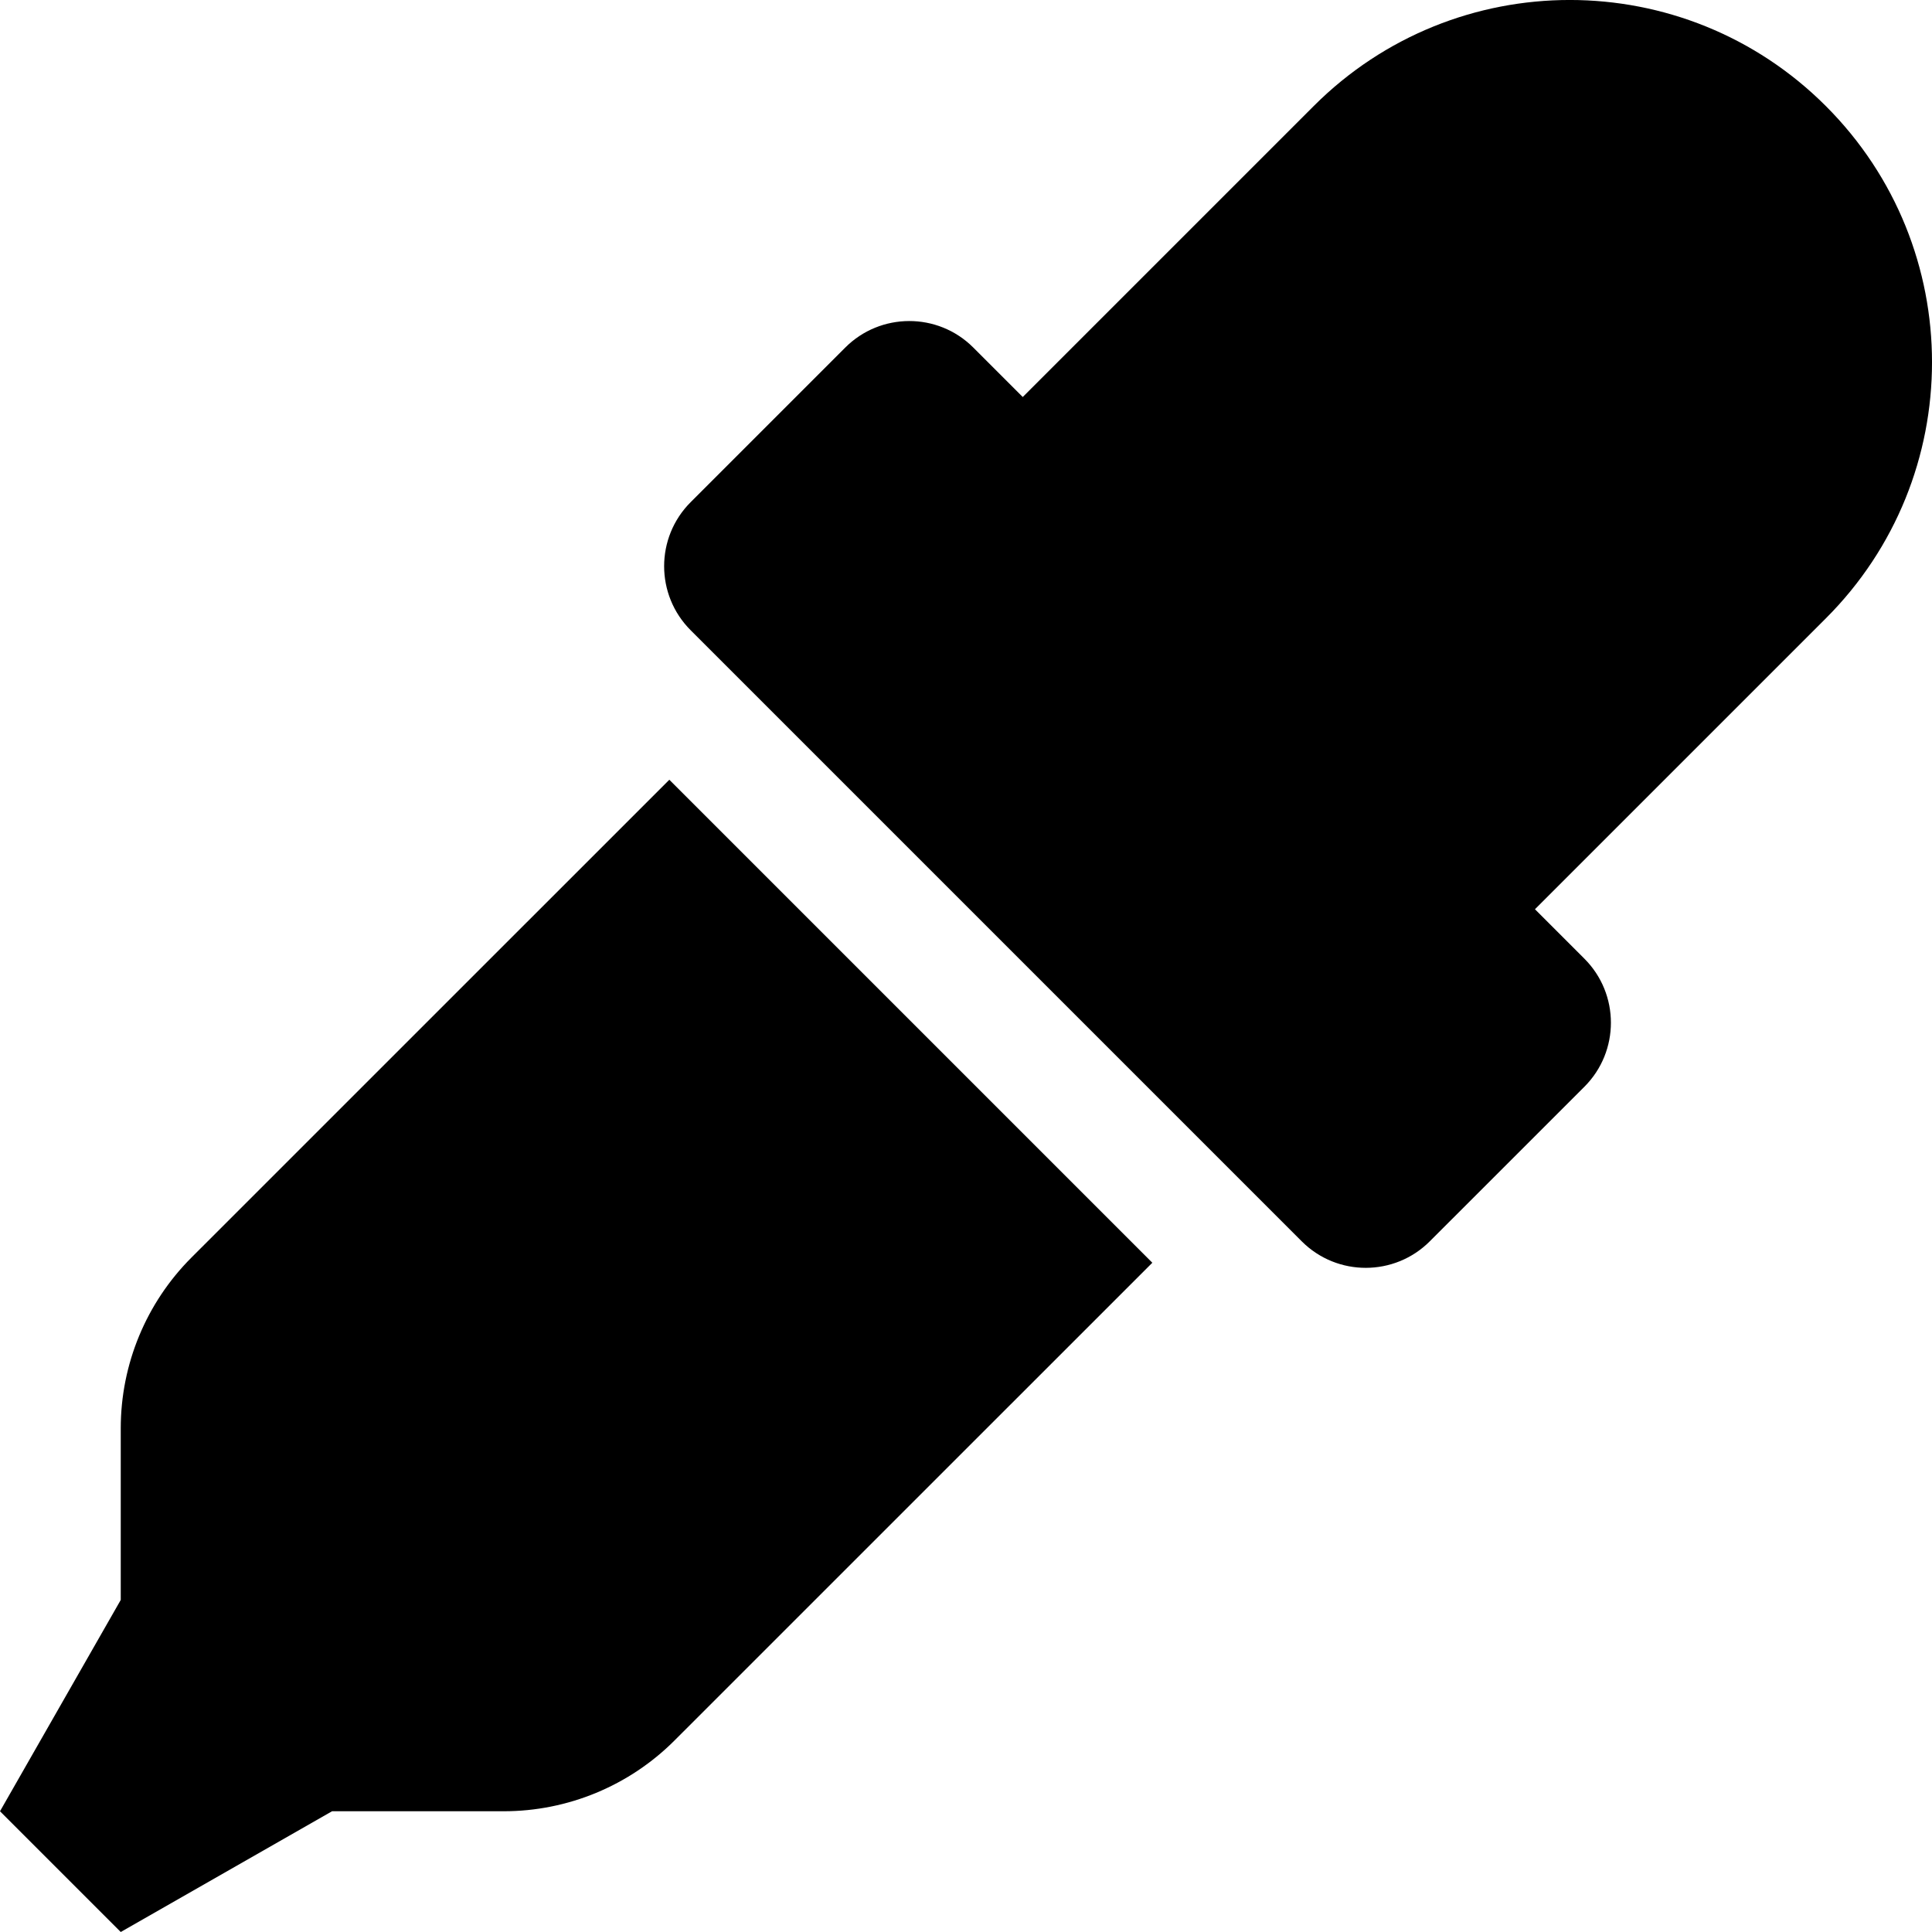
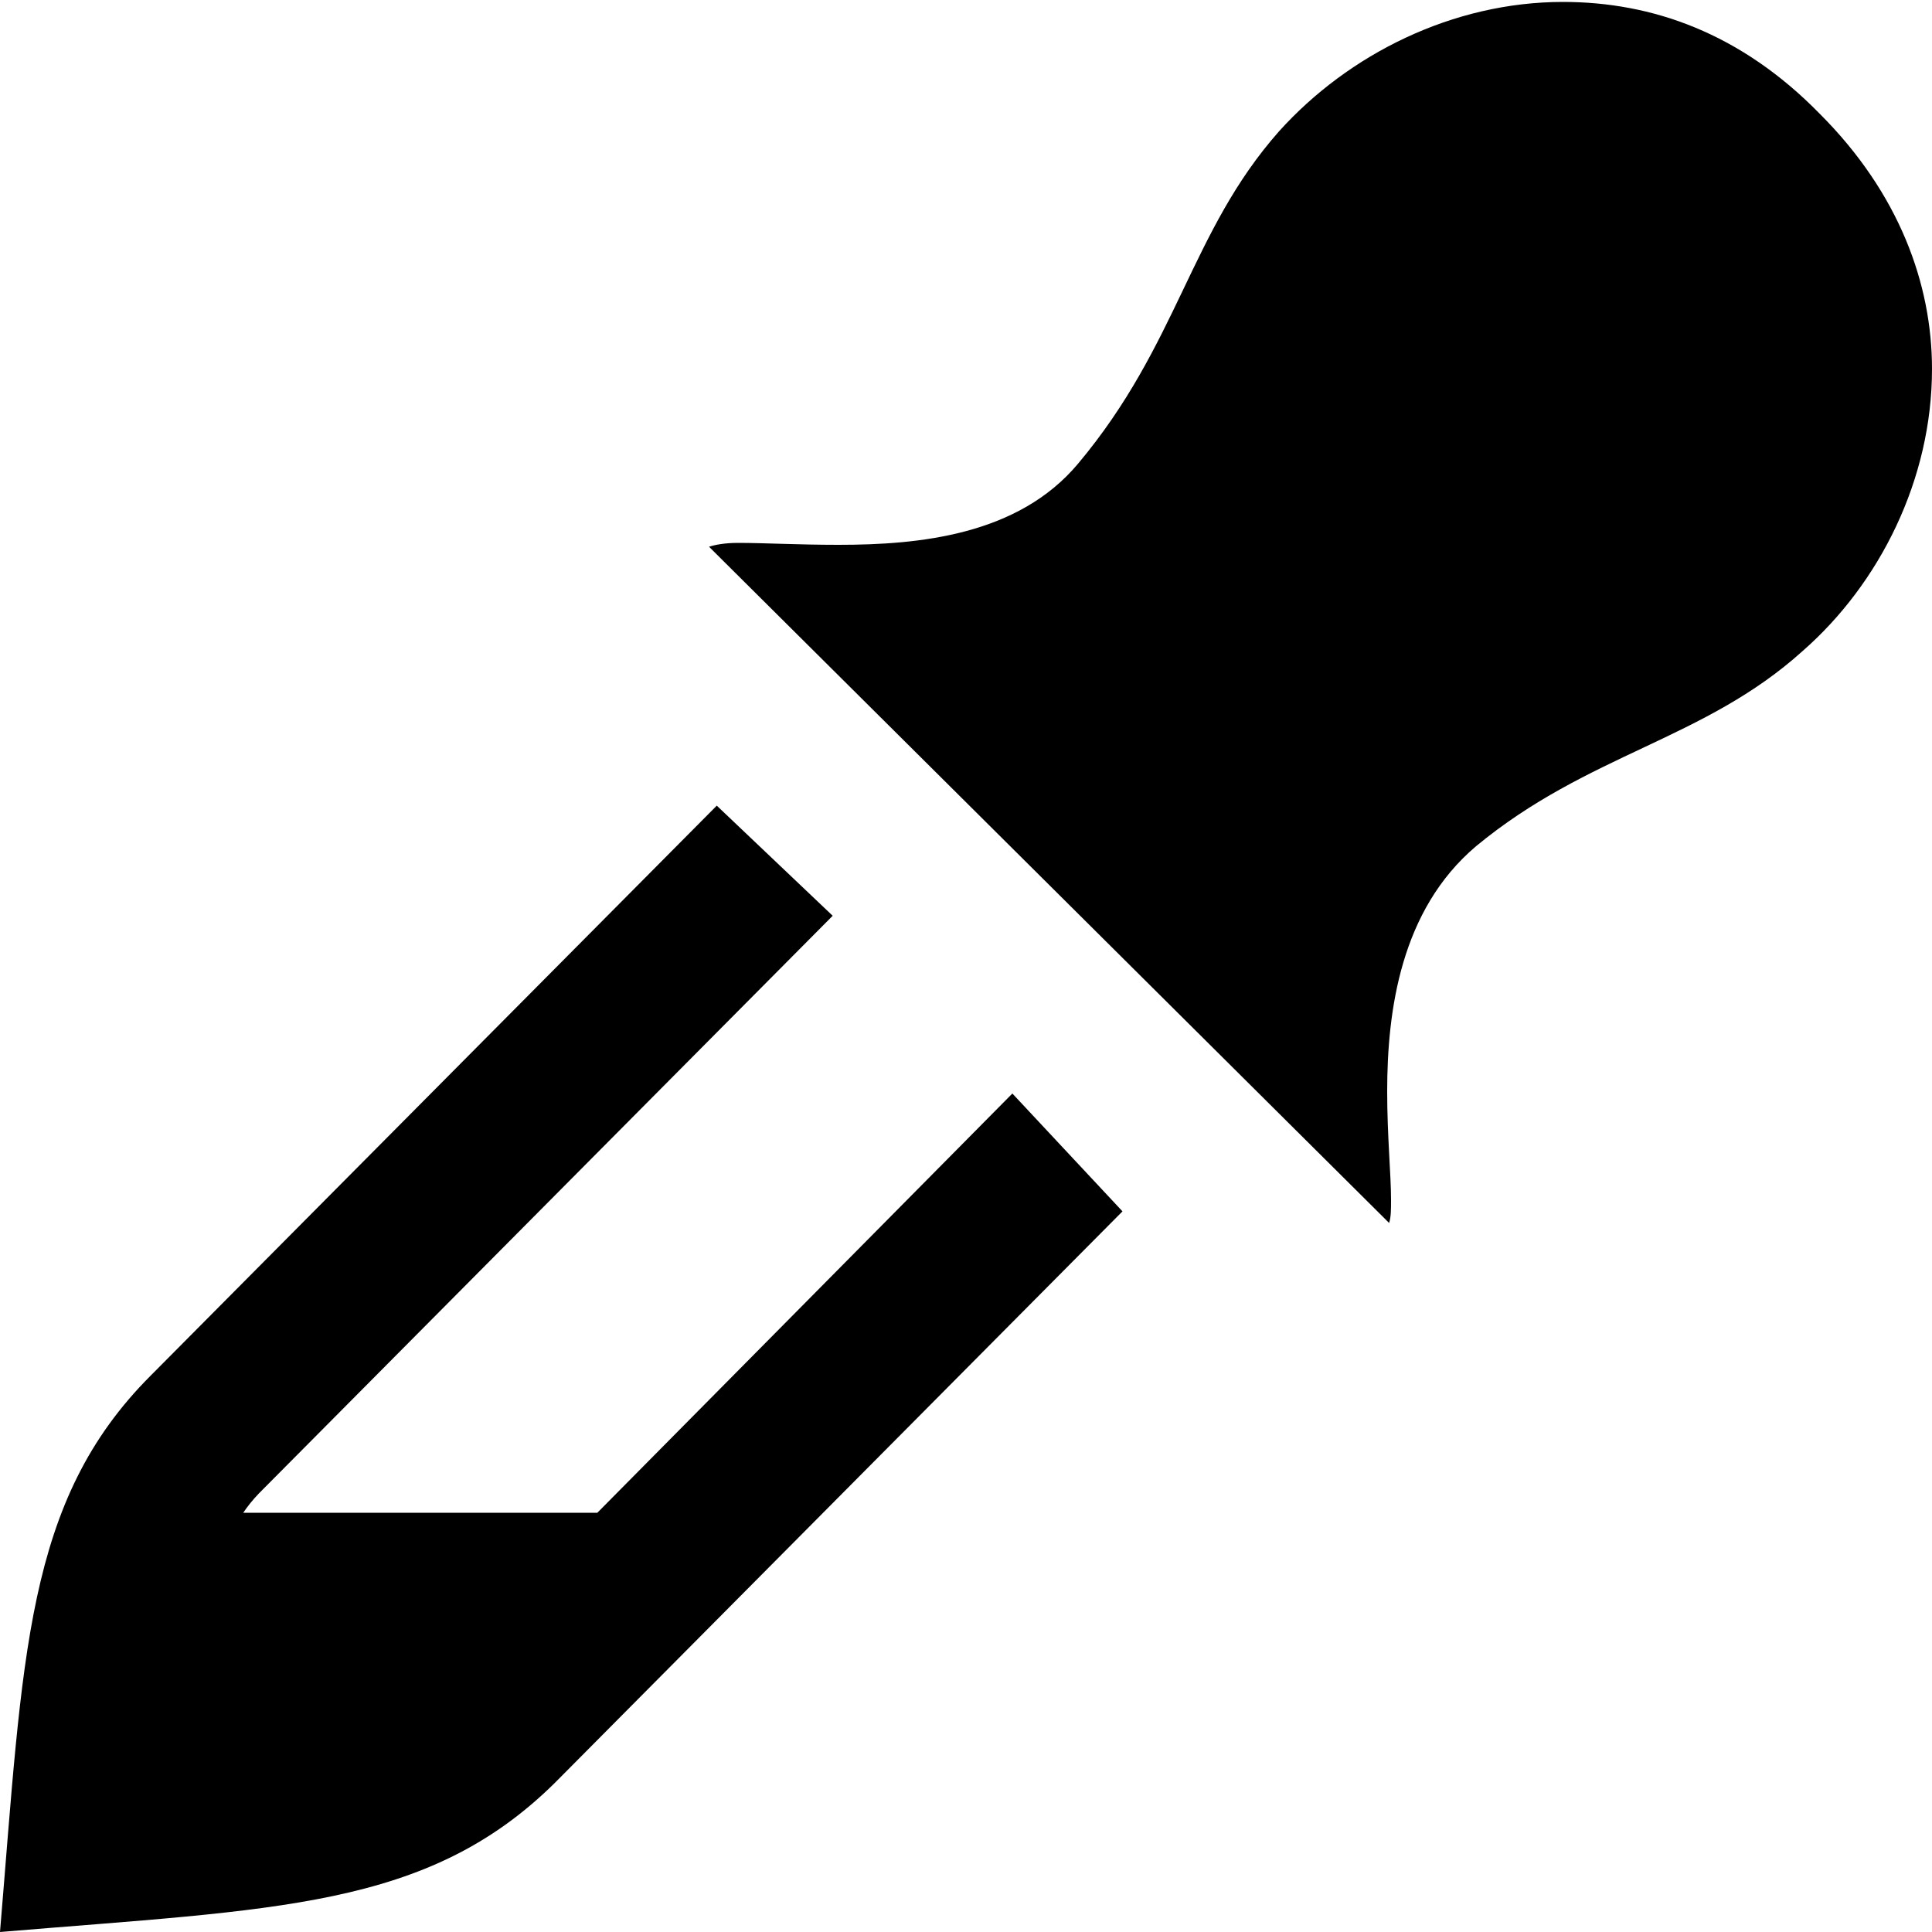
- <svg xmlns="http://www.w3.org/2000/svg" viewBox="0 0 512 512" fill="currentColor">
-   <path d="M50.75 333.25c-12 12-18.75 28.28-18.75 45.26V424L0 480l32 32 56-32h45.49c16.97 0 33.25-6.74 45.25-18.74l126.64-126.62-128-128L50.75 333.25zM483.88 28.12c-37.47-37.5-98.28-37.5-135.75 0l-77.09 77.09-13.1-13.1c-9.44-9.44-24.65-9.31-33.94 0l-40.97 40.97c-9.37 9.37-9.37 24.57 0 33.94l161.94 161.94c9.44 9.44 24.65 9.31 33.94 0L419.88 288c9.37-9.37 9.37-24.57 0-33.94l-13.1-13.1 77.09-77.09c37.51-37.48 37.51-98.26.01-135.75z" />
+ <svg xmlns="http://www.w3.org/2000/svg" width="100" height="100" viewBox="0 0 100 100">
+   <path d="M94.2 5.9C90.1 1.7 85.5 0.1 80.9 0.1C75.2 0.1 69.8 2.8 66.2 6.8C61.6 12 61 17.8 55.8 24C52.7 27.7 47.6 28.2 43.4 28.2C41.3 28.2 39.6 28.1 38.2 28.1C37.5 28.1 37 28.2 36.7 28.3L71.9 63.3C72 63 72 62.6 72 62.1C72 60.8 71.8 58.8 71.8 56.5C71.8 52.3 72.5 47.1 76.4 43.8C82.2 39 88.2 38.3 93.3 33.7C97.3 30.2 100 24.8 100 19.1C100 14.7 98.3 10 94.2 5.9ZM38.6 78.3H11L4.3 92.1H25.3L38.6 78.3ZM58.1 62.7L52.4 56.6L22.9 86.4C20.2 89.1 16.6 89.1 10.2 89.8C10.8 83.6 10.9 79.9 13.4 77.3L43.1 47.4L37.1 41.7L7.8 71.2C1.3 77.7 1.2 85.7 0 100C14.3 98.8 22.1 98.8 28.7 92.3L58.1 62.7Z" fill="currentColor" />
</svg>
